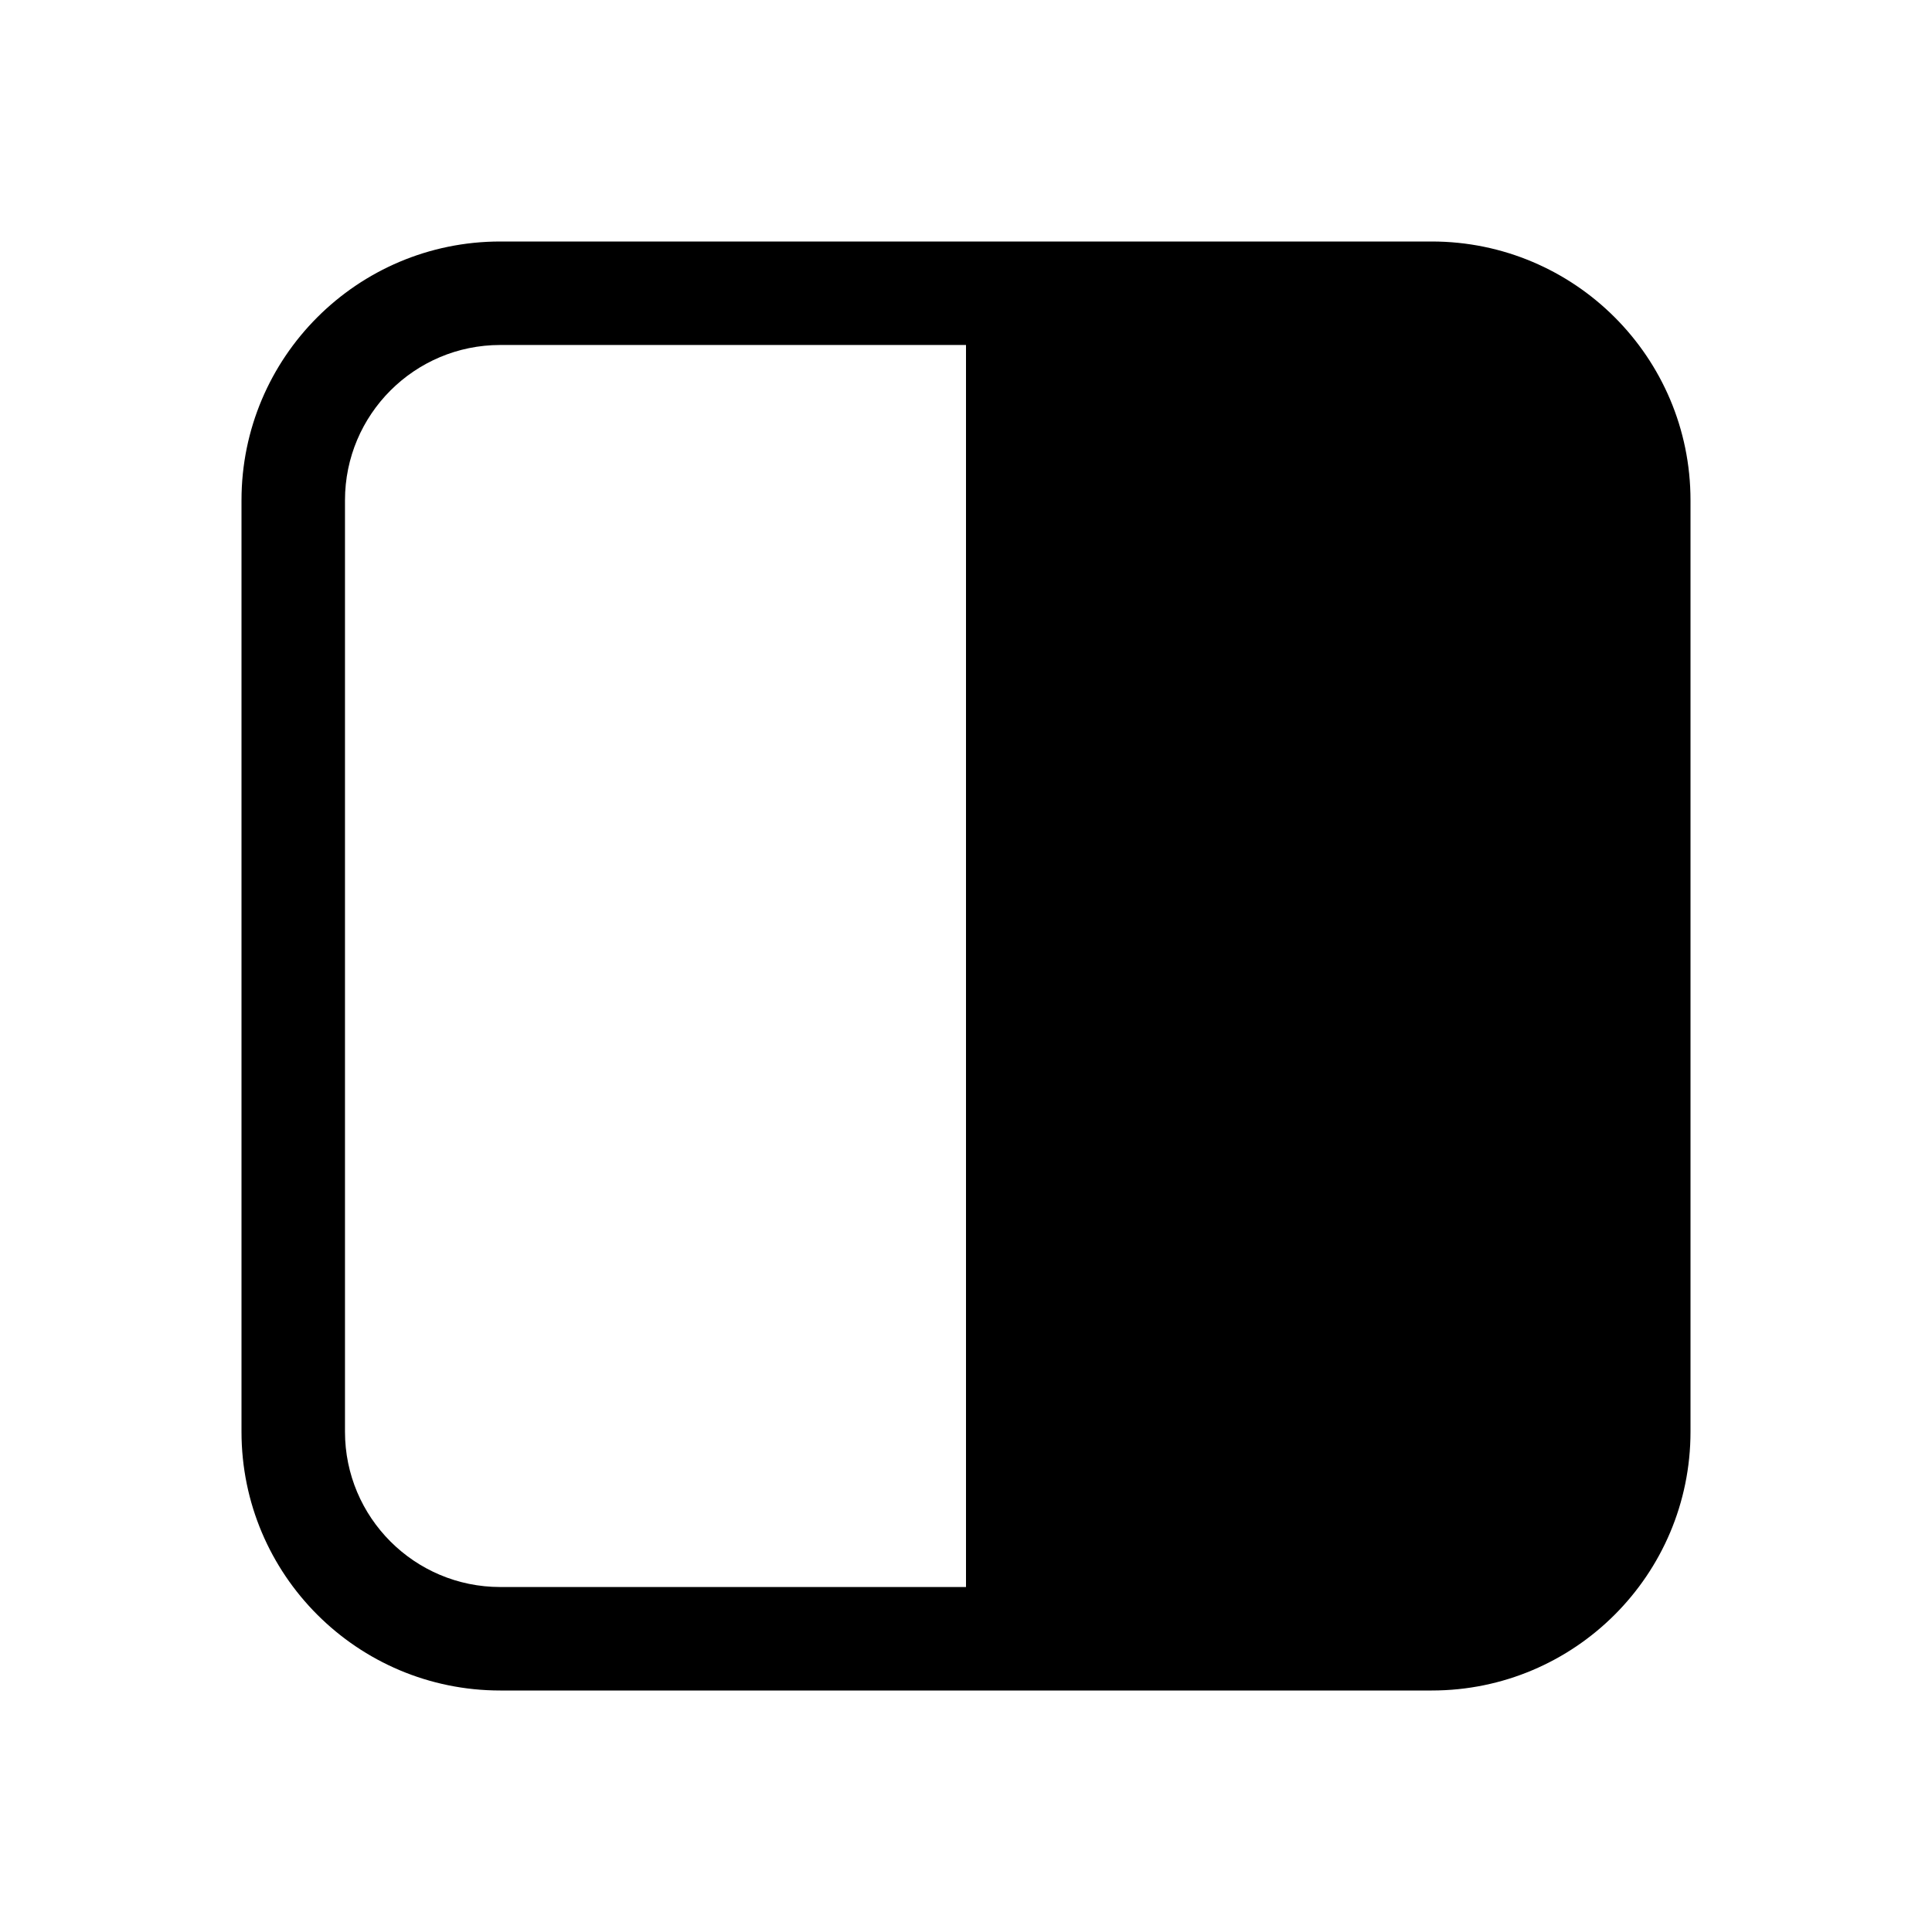
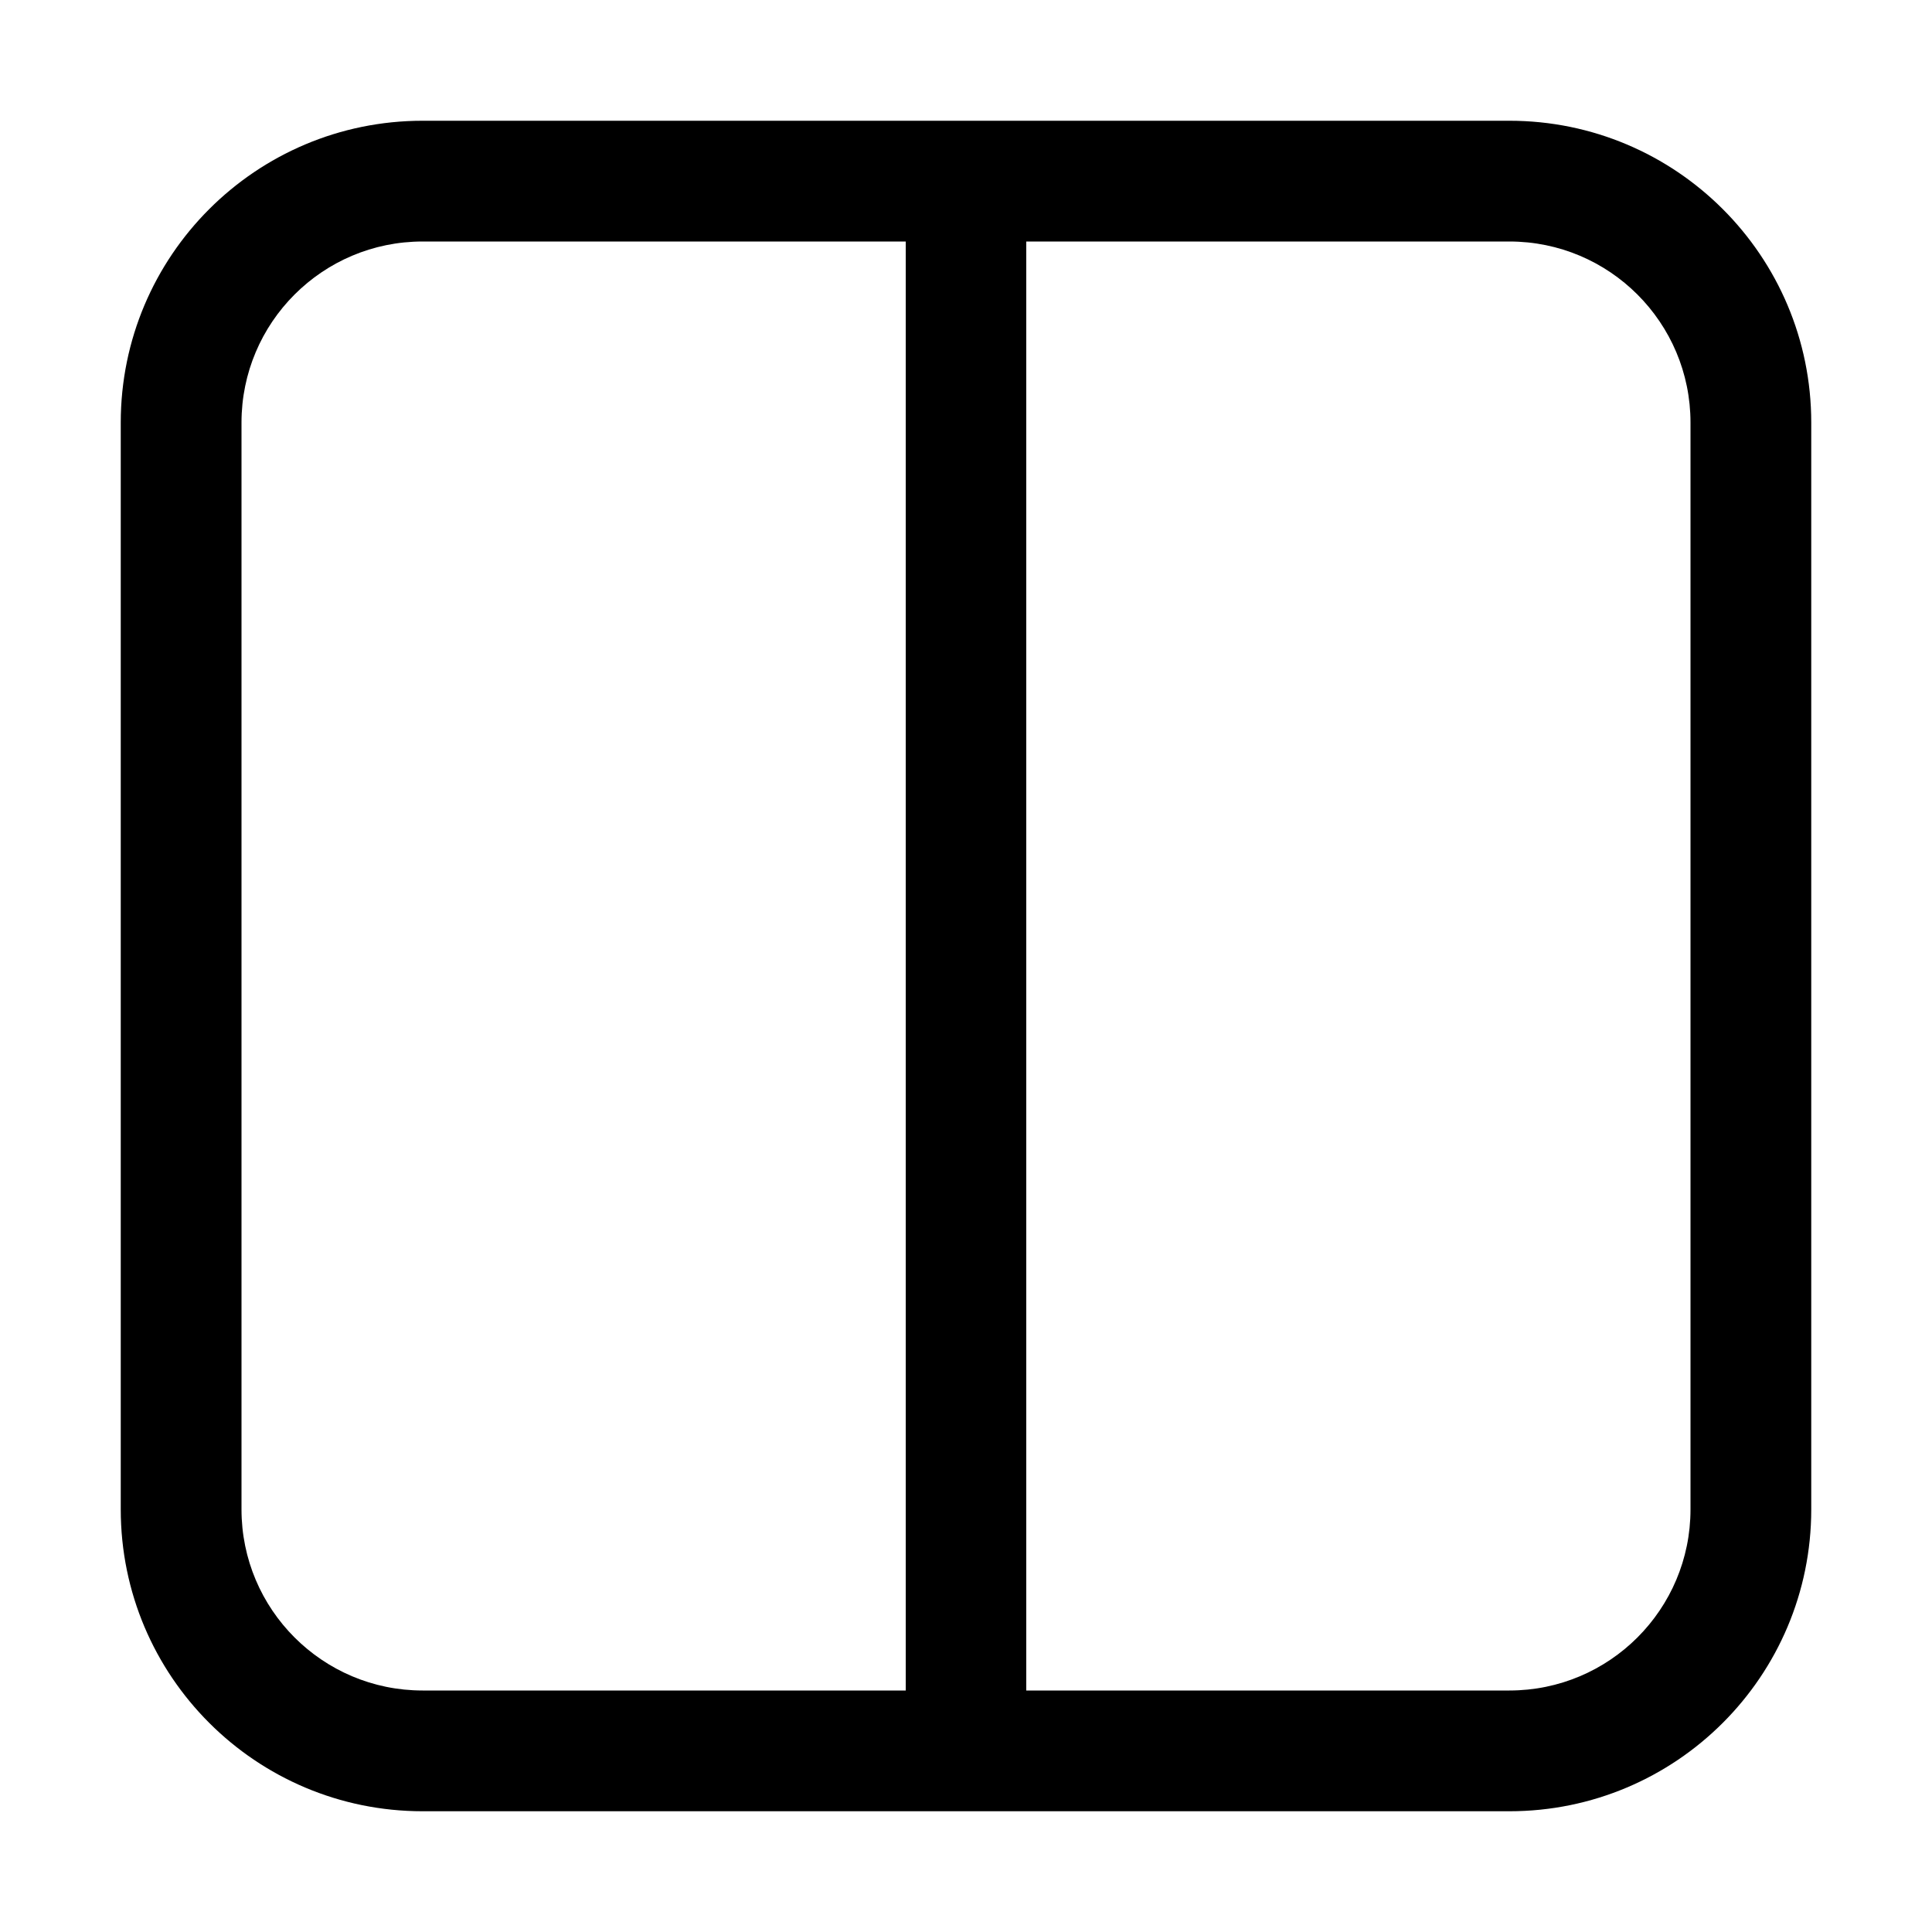
<svg xmlns="http://www.w3.org/2000/svg" width="16" height="16" viewBox="0 0 16 16" fill="currentColor">
-   <path d="M14 4.143C14 2.959 13.04 2 11.857 2H4.143C2.959 2 2 2.96 2 4.143v7.714C2 13.041 2.96 14 4.143 14h7.714C13.041 14 14 13.04 14 11.857V4.143zM4.143 2.857H8v10.286H4.143c-.71 0-1.286-.576-1.286-1.286V4.143c0-.71.576-1.286 1.286-1.286z" />
+   <path fill-rule="evenodd" clip-rule="evenodd" d="M7.501 2H3.5A1.5 1.5 0 0 0 2 3.5v9A1.5 1.5 0 0 0 3.5 14h4.001V2zm.998 0v12H12.5a1.5 1.5 0 0 0 1.5-1.5v-9A1.5 1.5 0 0 0 12.5 2H8.499zM3.5 15h9a2.5 2.5 0 0 0 2.5-2.5v-9A2.5 2.5 0 0 0 12.5 1h-9A2.5 2.5 0 0 0 1 3.5v9A2.5 2.5 0 0 0 3.5 15z" />
</svg>
